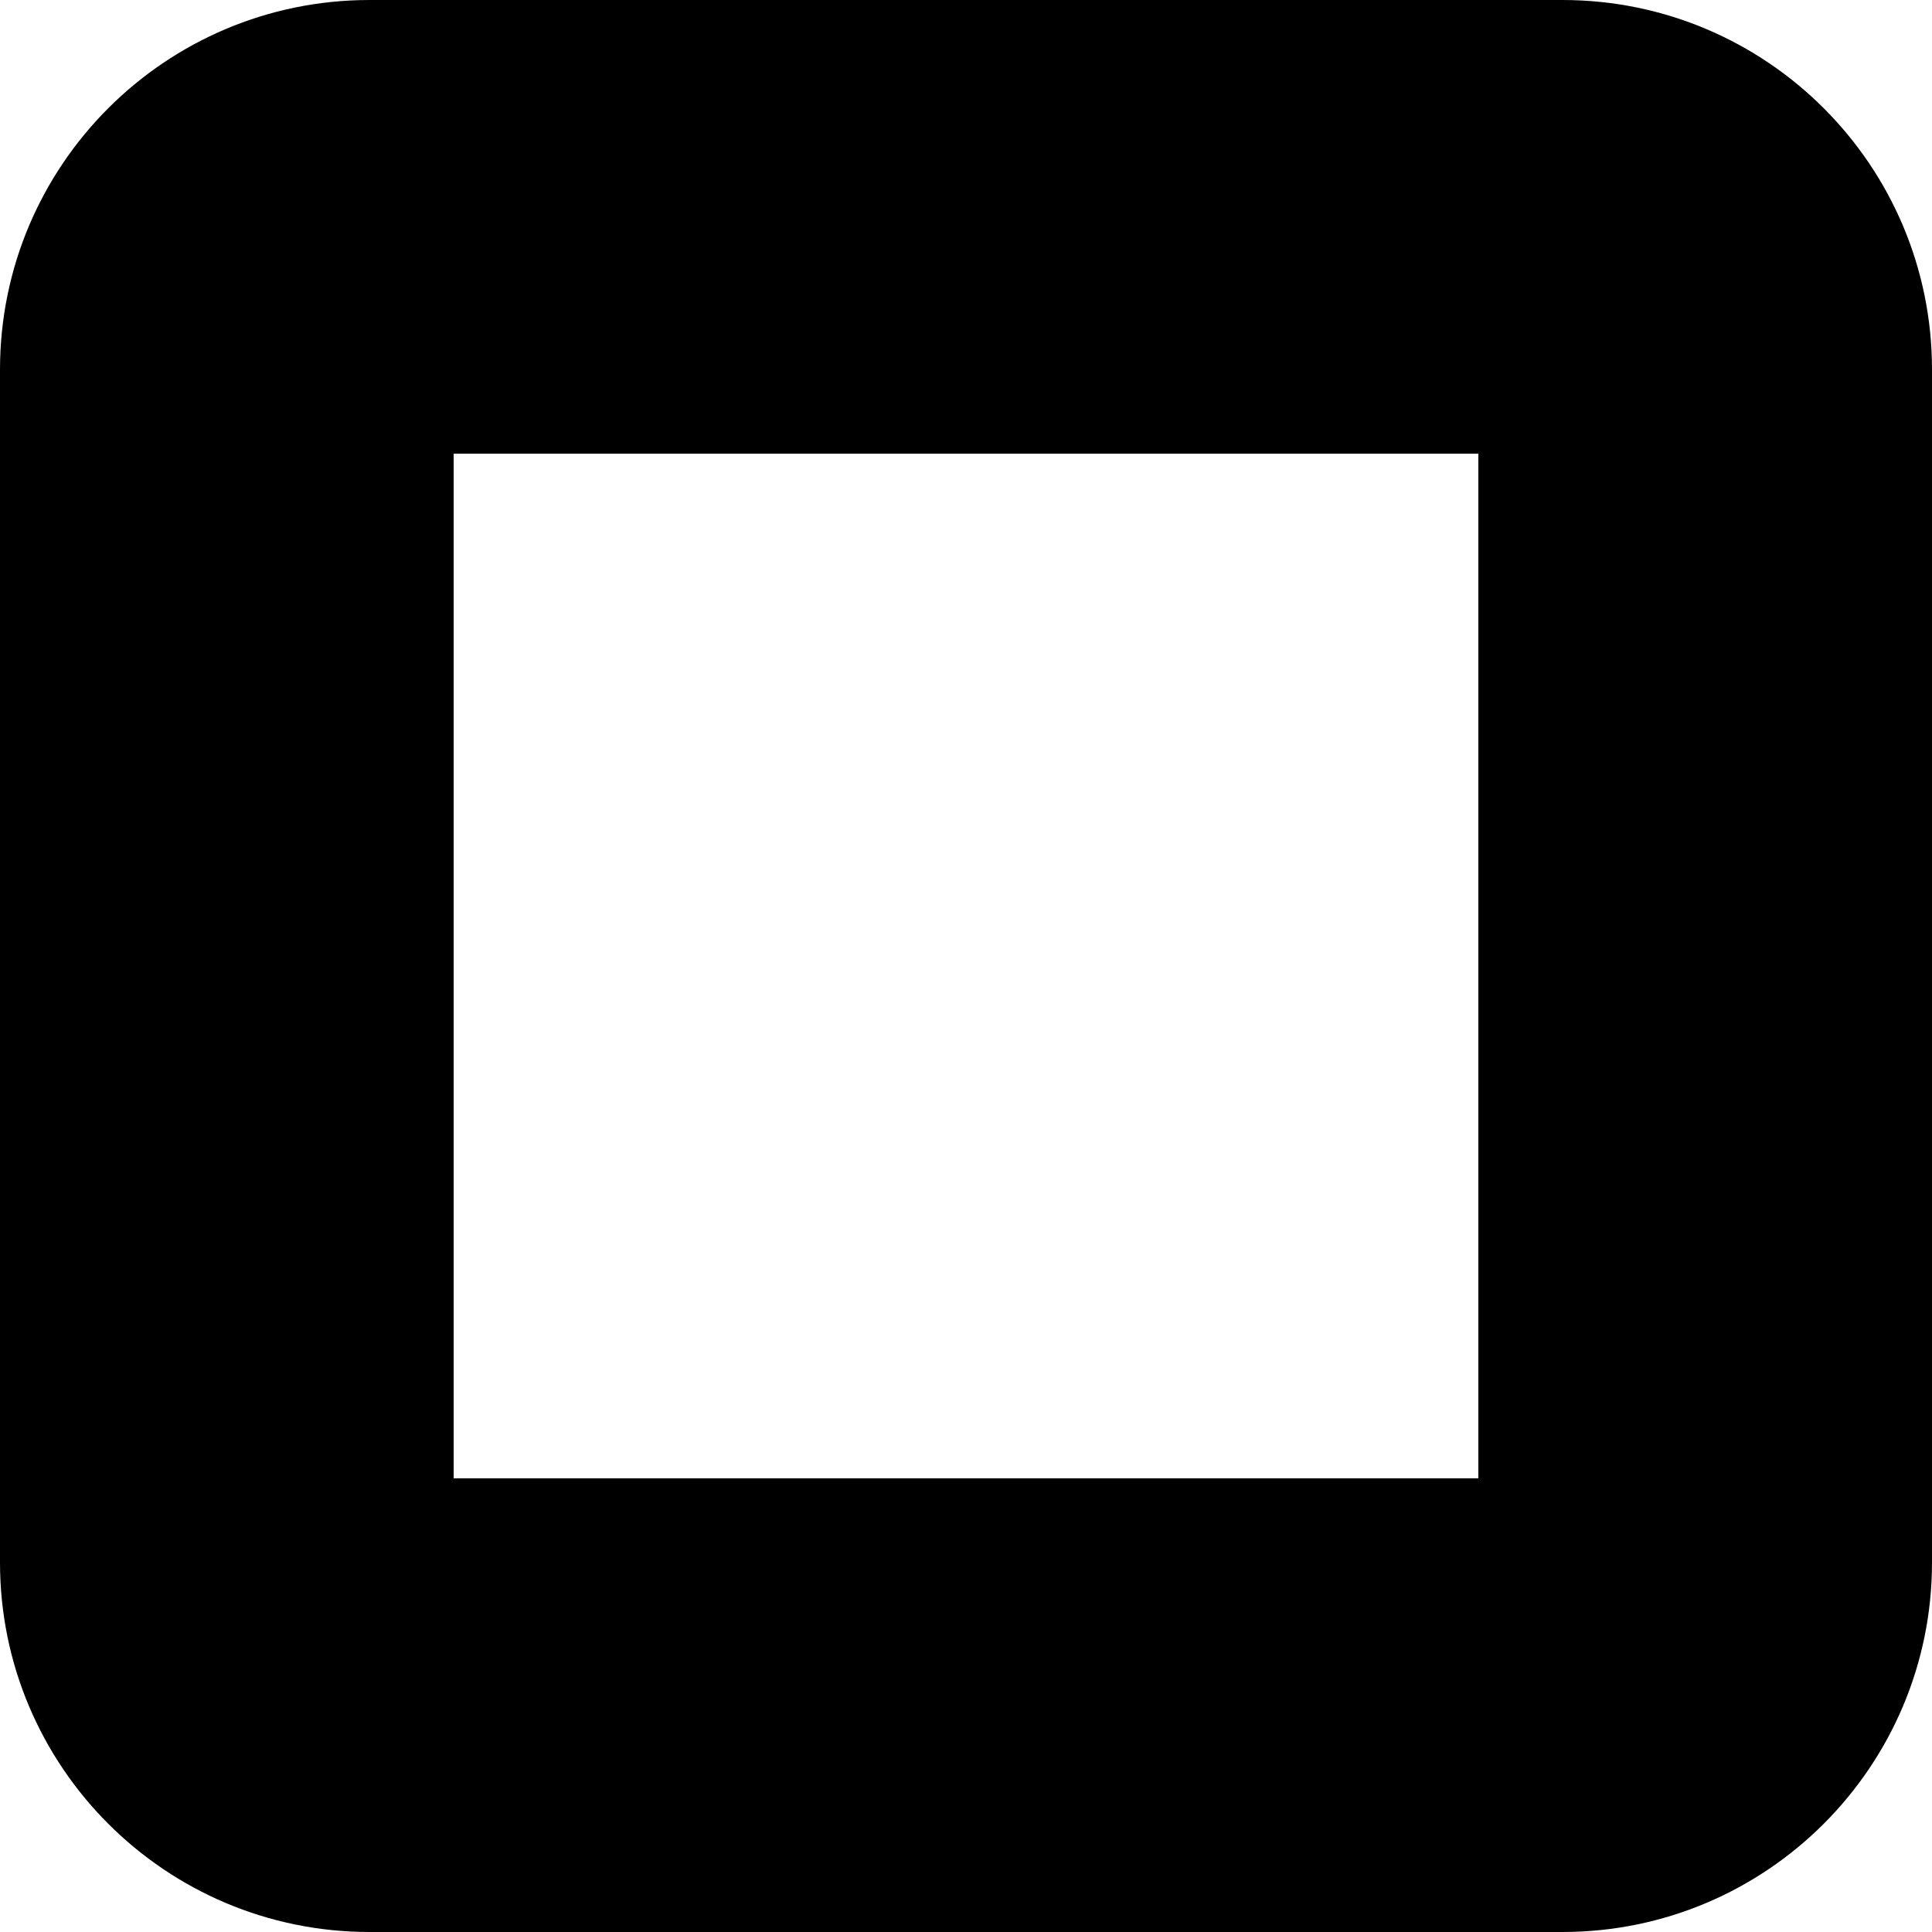
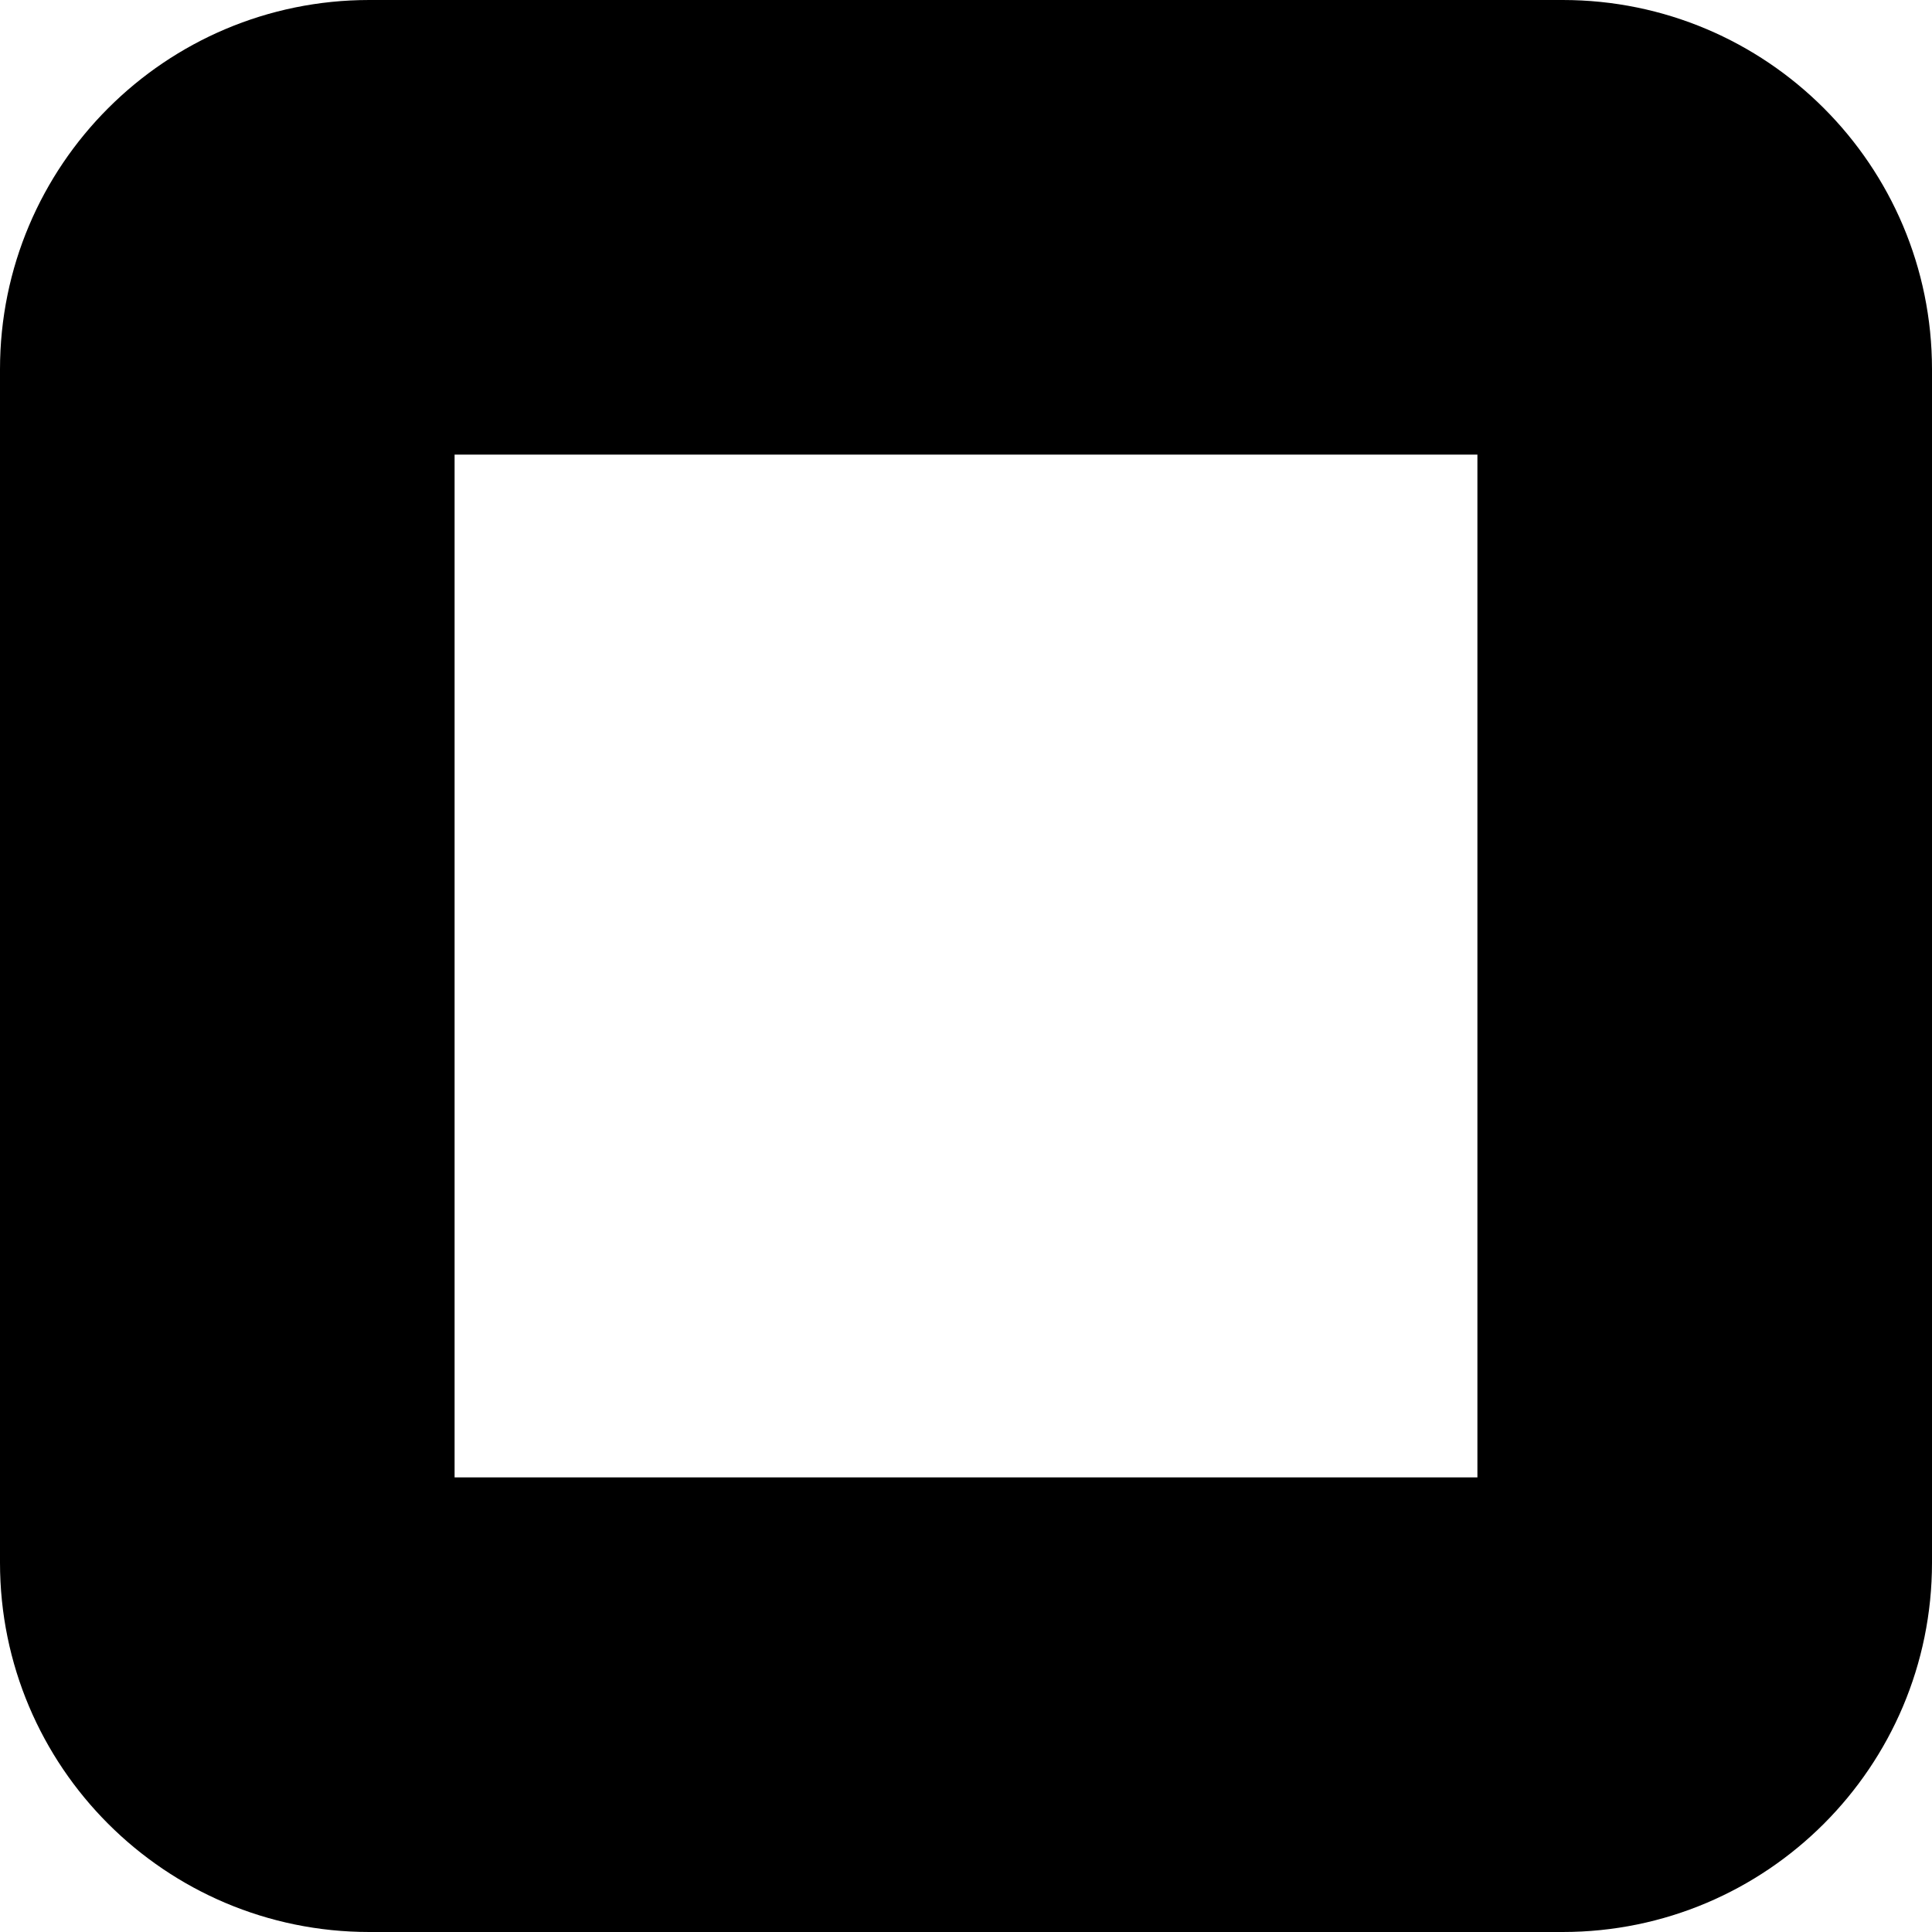
- <svg xmlns="http://www.w3.org/2000/svg" width="135.34" height="135.34" viewBox="0 0 135.34 135.34">
-   <path fill="#000000" fill-rule="evenodd" d="M25.89 135.34C11.59 135.34 0 123.75 0 109.45L0 25.89C0 11.59 11.59 0 25.89 0L109.45 0C123.75 0 135.34 11.59 135.34 25.89L135.34 109.45C135.34 123.75 123.75 135.34 109.45 135.34ZM31.78 31.78L31.78 103.56L103.56 103.56L103.56 31.78Z" />
+ <svg xmlns="http://www.w3.org/2000/svg" width="136" height="136" viewBox="0 0 136 136">
+   <path fill="#000000" fill-rule="evenodd" d="M26 136C11.64 136 0 124.36 0 110L0 26C0 11.64 11.64 0 26 0L110 0C124.36 0 136 11.64 136 26L136 110C136 124.36 124.36 136 110 136ZM32 32L32 104L104 104L104 32Z" />
</svg>
